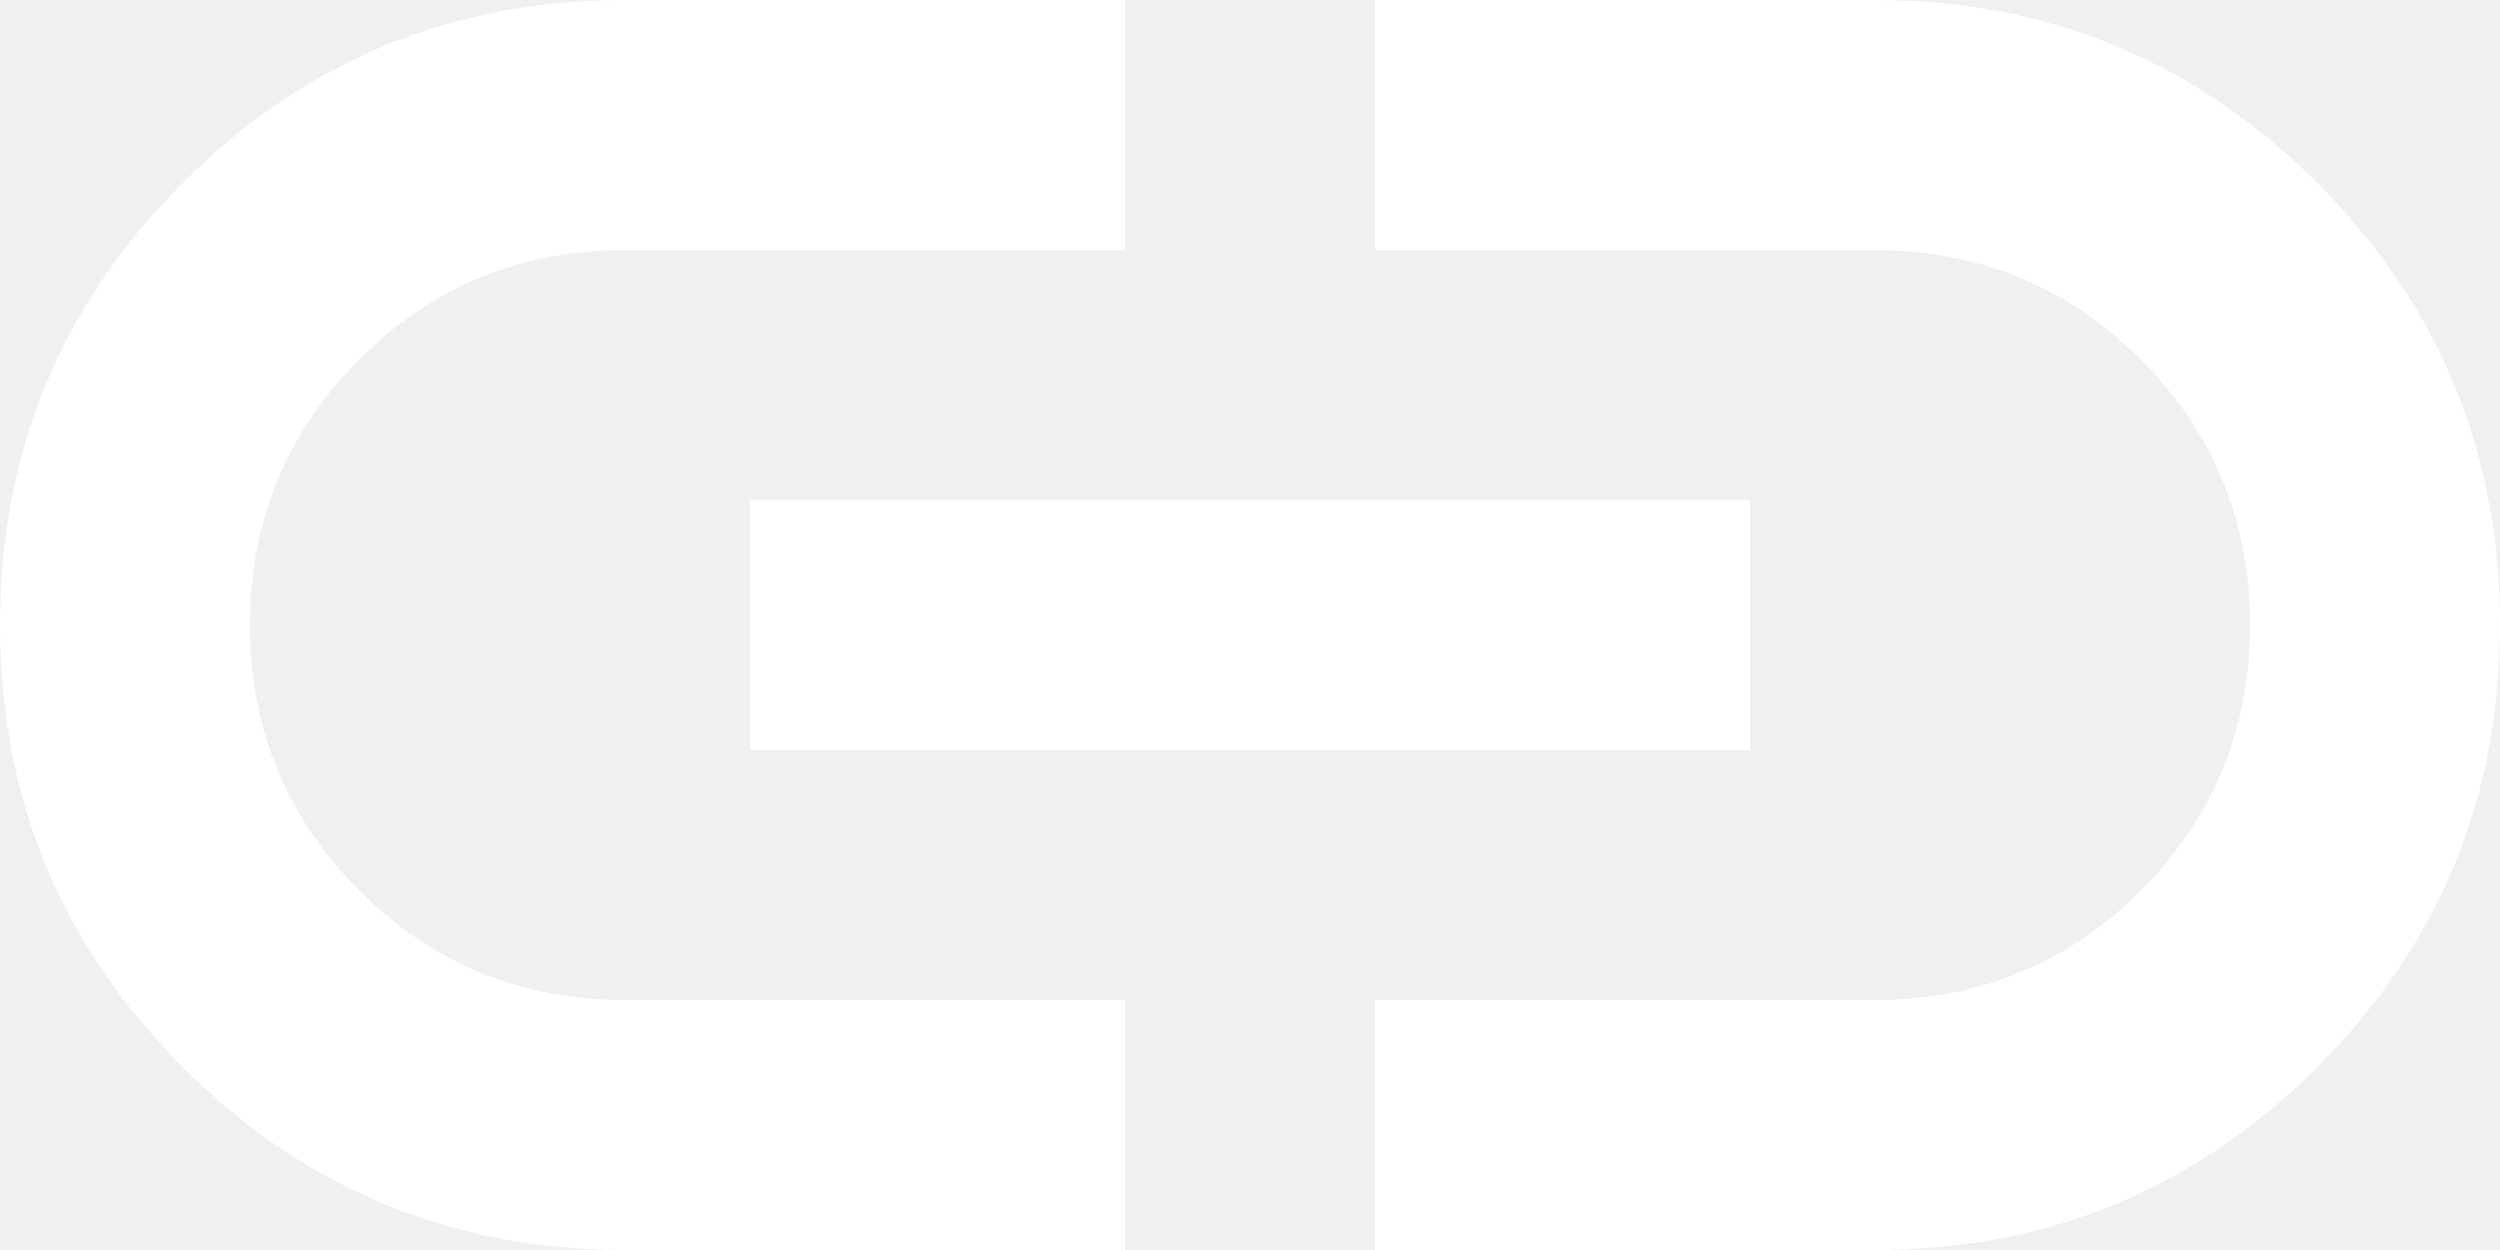
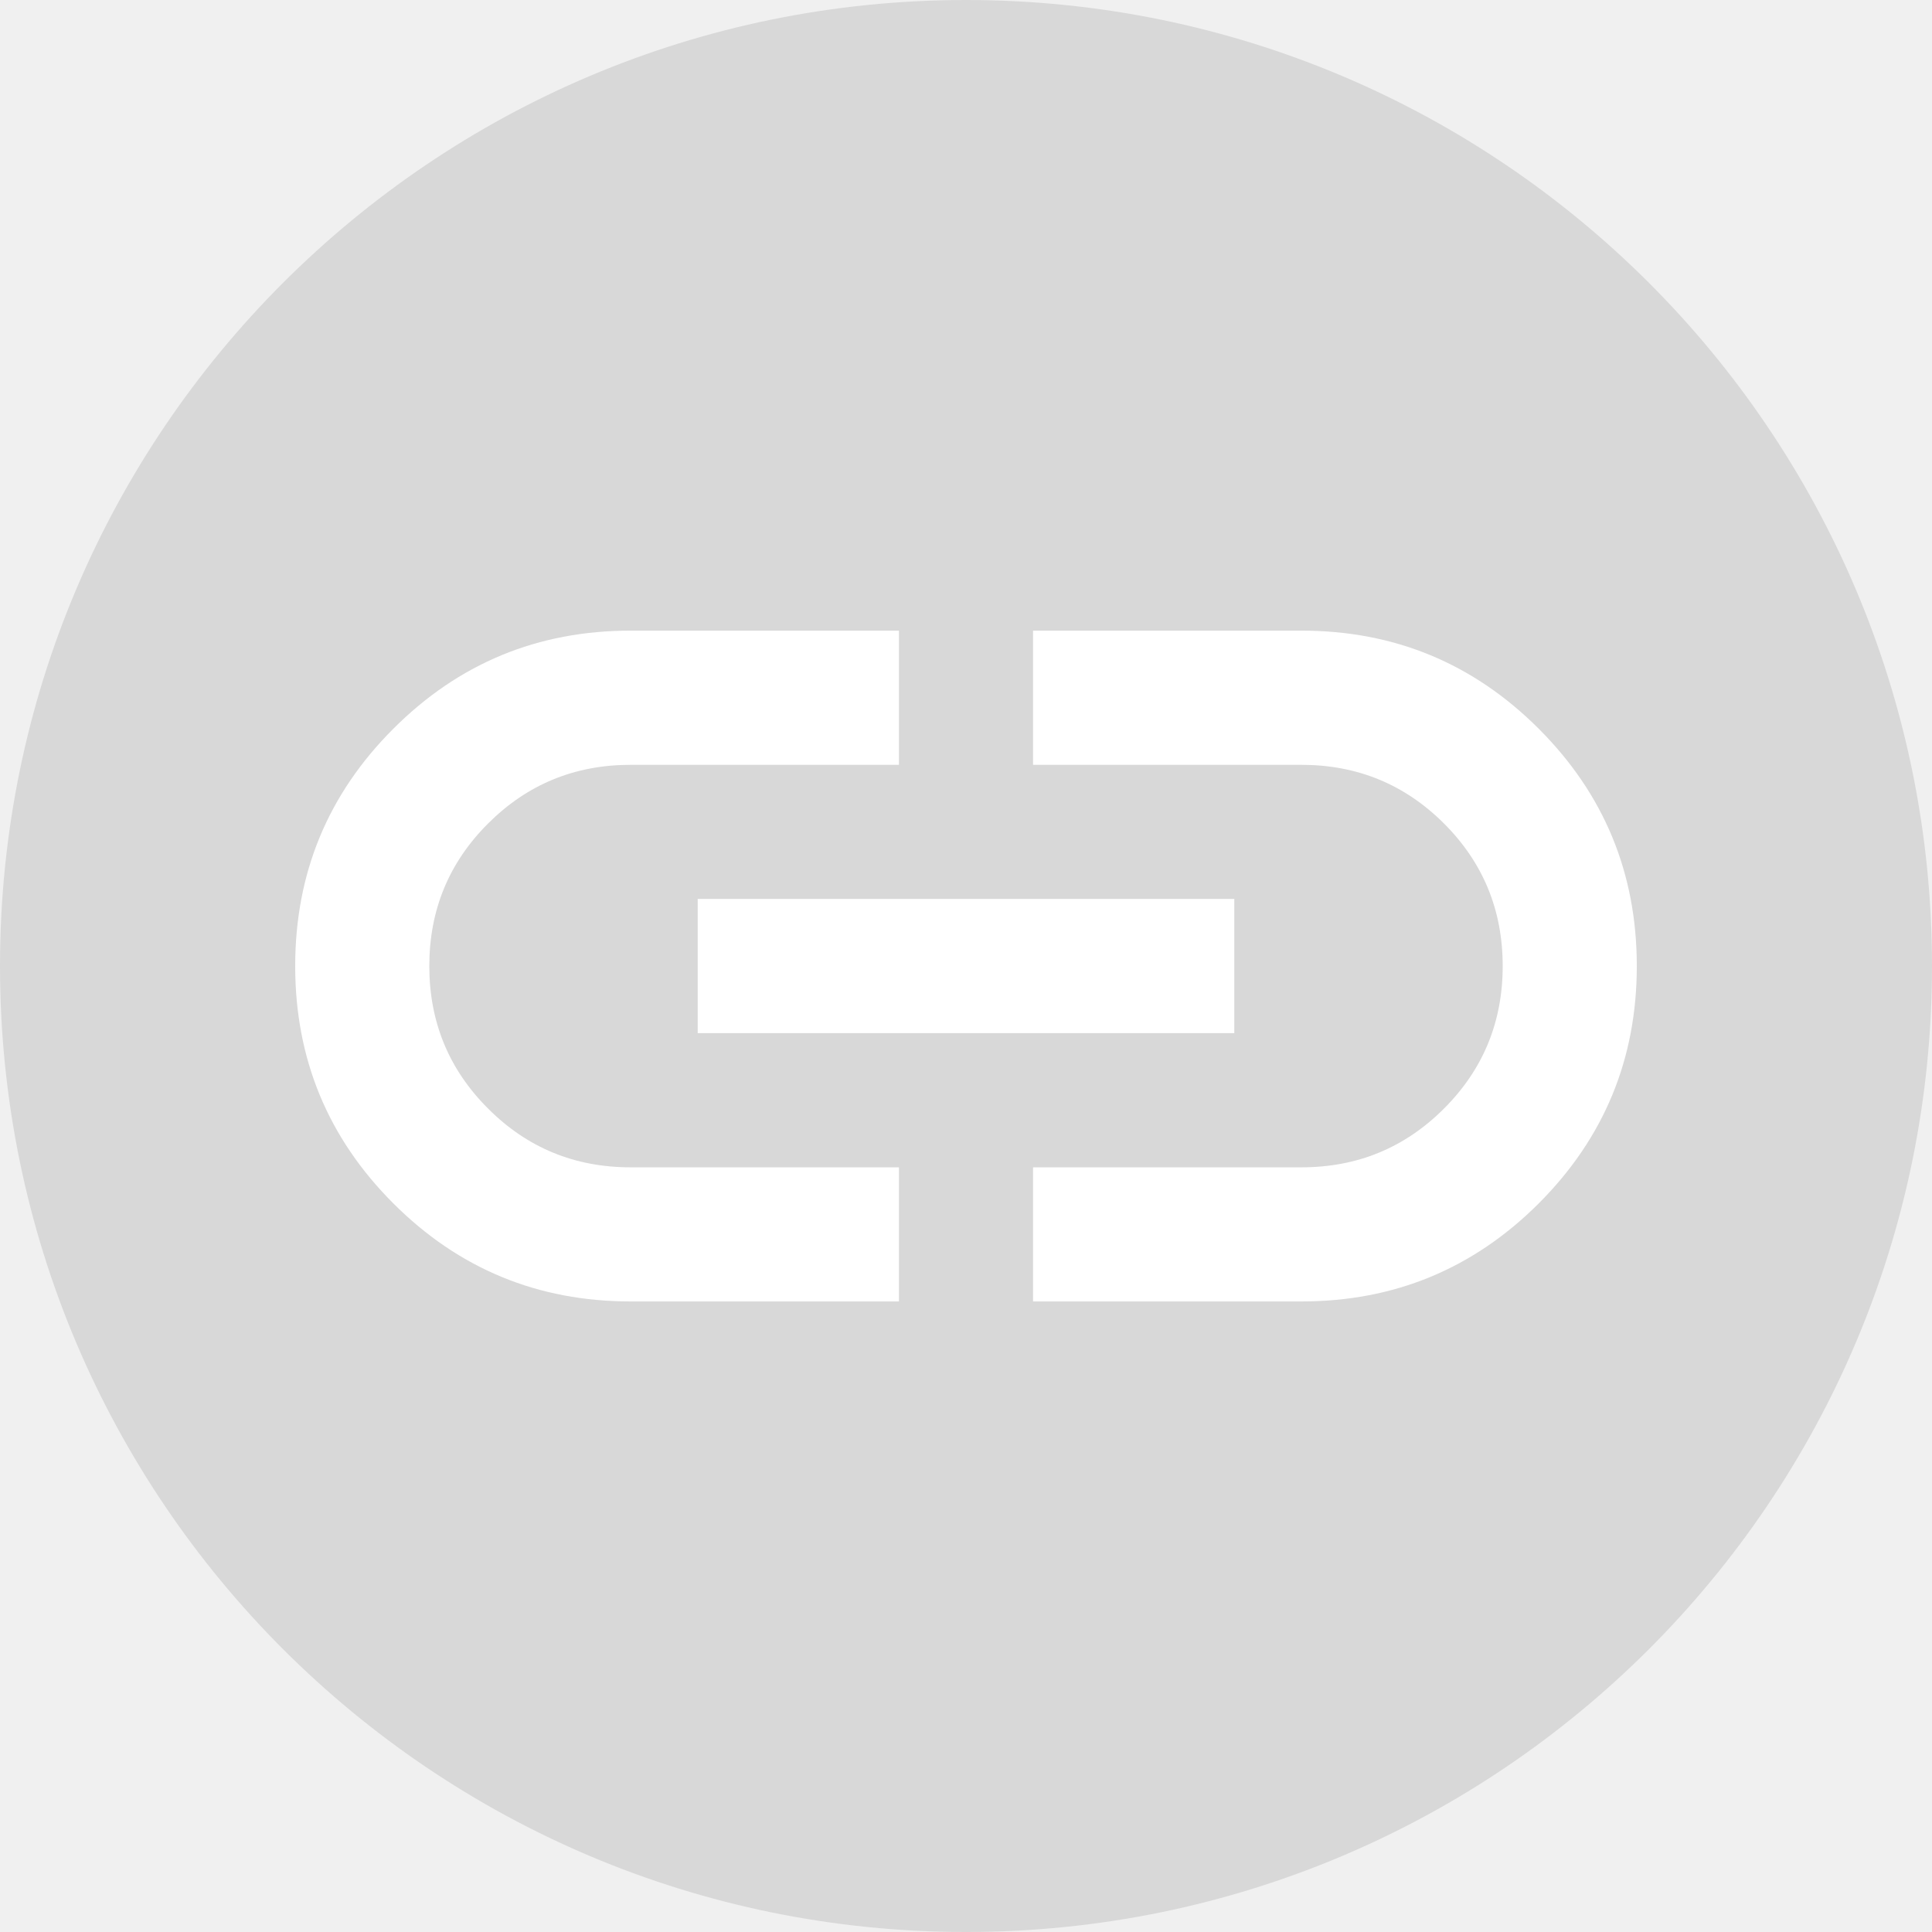
- <svg xmlns="http://www.w3.org/2000/svg" preserveAspectRatio="none" overflow="visible" style="display: block;" width="16.667" height="8.333" viewBox="0 0 16.667 8.333" fill="none">
-   <path id="link" d="M7.5 8.333H4.167C3.014 8.333 2.031 7.927 1.219 7.115C0.406 6.302 0 5.319 0 4.167C0 3.014 0.406 2.031 1.219 1.219C2.031 0.406 3.014 0 4.167 0H7.5V1.667H4.167C3.472 1.667 2.882 1.91 2.396 2.396C1.91 2.882 1.667 3.472 1.667 4.167C1.667 4.861 1.91 5.451 2.396 5.938C2.882 6.424 3.472 6.667 4.167 6.667H7.5V8.333ZM5 5V3.333H11.667V5H5ZM9.167 8.333V6.667H12.5C13.194 6.667 13.785 6.424 14.271 5.938C14.757 5.451 15 4.861 15 4.167C15 3.472 14.757 2.882 14.271 2.396C13.785 1.91 13.194 1.667 12.5 1.667H9.167V0H12.5C13.653 0 14.635 0.406 15.448 1.219C16.26 2.031 16.667 3.014 16.667 4.167C16.667 5.319 16.26 6.302 15.448 7.115C14.635 7.927 13.653 8.333 12.5 8.333H9.167Z" fill="white" />
+ <svg xmlns="http://www.w3.org/2000/svg" width="24" height="24" viewBox="0 0 24 24" fill="none">
+   <rect width="24" height="24" rx="12" fill="black" fill-opacity="0.1" />
+   <mask id="mask0_1811_7439" style="mask-type:alpha" maskUnits="userSpaceOnUse" x="2" y="2" width="20" height="20">
+     <rect x="2" y="2" width="20" height="20" fill="#D9D9D9" />
+   </mask>
+   <g mask="url(#mask0_1811_7439)">
+     <path d="M11.167 16.167H7.833C6.681 16.167 5.698 15.761 4.886 14.949C4.073 14.136 3.667 13.153 3.667 12.001C3.667 10.848 4.073 9.865 4.886 9.053C5.698 8.24 6.681 7.834 7.833 7.834H11.167V9.501H7.833C7.139 9.501 6.549 9.744 6.063 10.23C5.576 10.716 5.333 11.306 5.333 12.001C5.333 12.695 5.576 13.285 6.063 13.771C6.549 14.258 7.139 14.501 7.833 14.501H11.167V16.167ZM8.667 12.834V11.167H15.333V12.834H8.667ZM12.833 16.167V14.501H16.167C16.861 14.501 17.451 14.258 17.938 13.771C18.424 13.285 18.667 12.695 18.667 12.001C18.667 11.306 18.424 10.716 17.938 10.23C17.451 9.744 16.861 9.501 16.167 9.501H12.833V7.834H16.167C17.32 7.834 18.302 8.24 19.115 9.053C19.927 9.865 20.333 10.848 20.333 12.001C20.333 13.153 19.927 14.136 19.115 14.949C18.302 15.761 17.32 16.167 16.167 16.167H12.833Z" fill="white" />
+   </g>
</svg>
